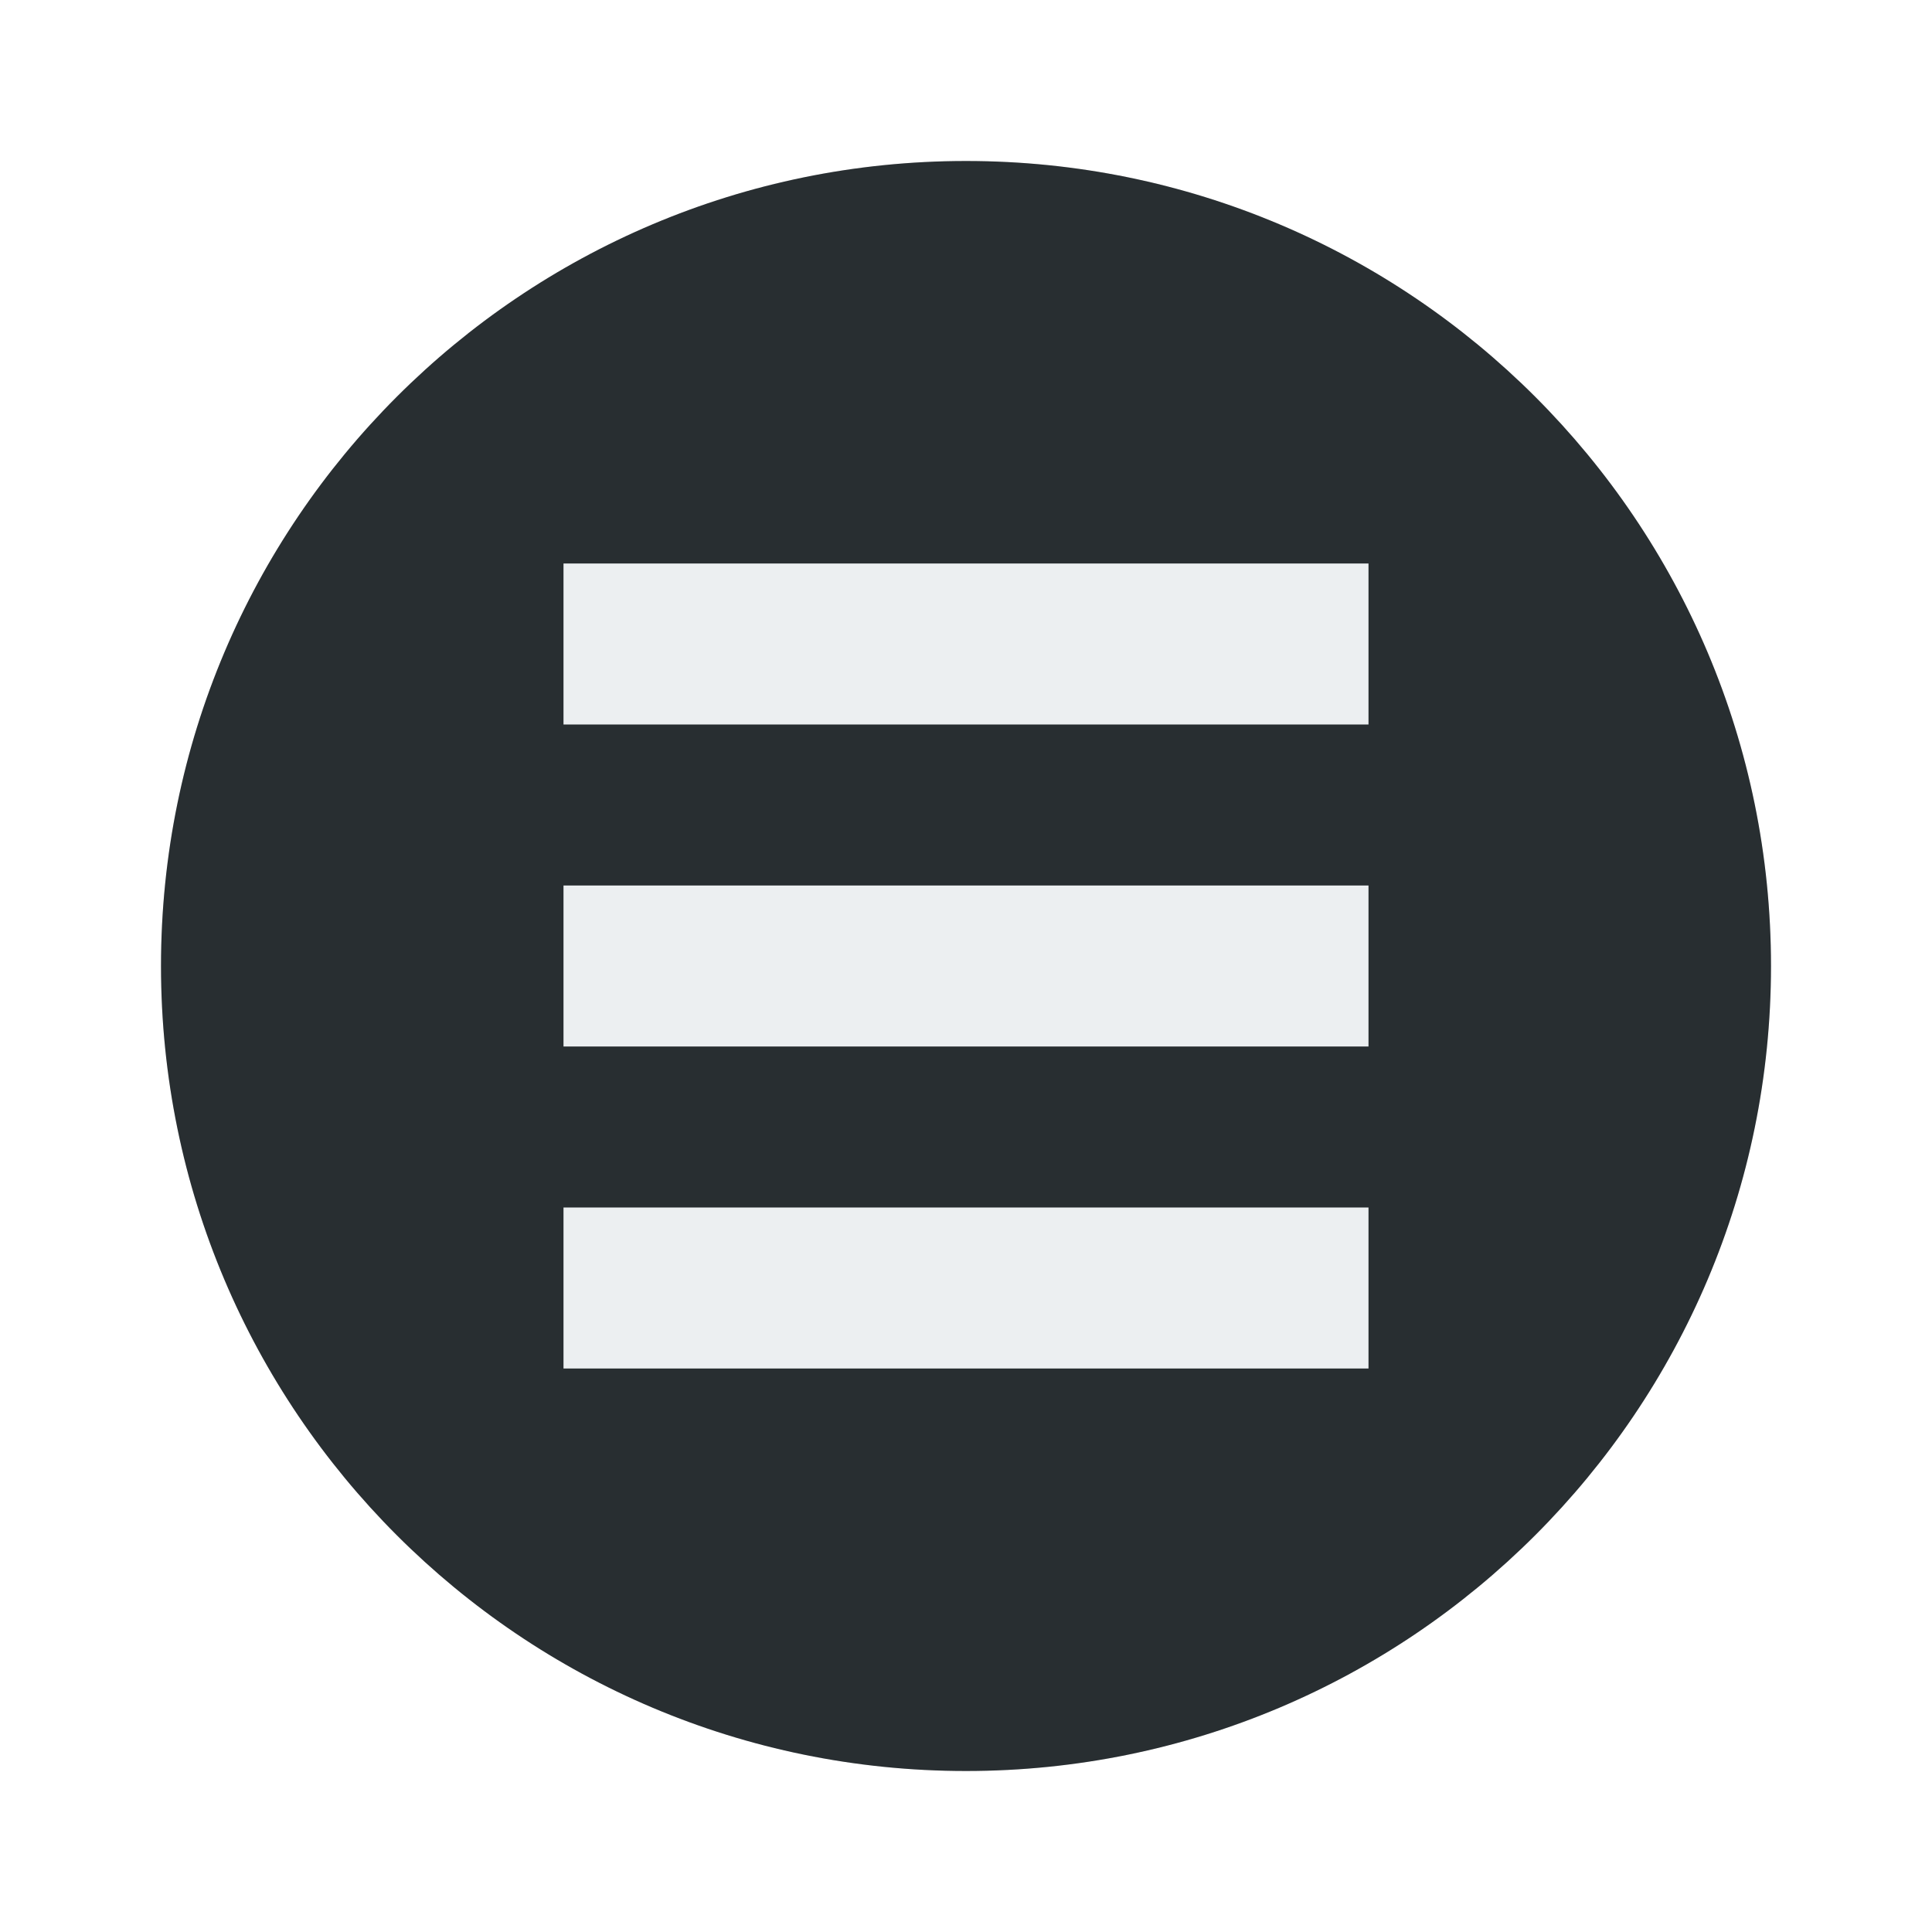
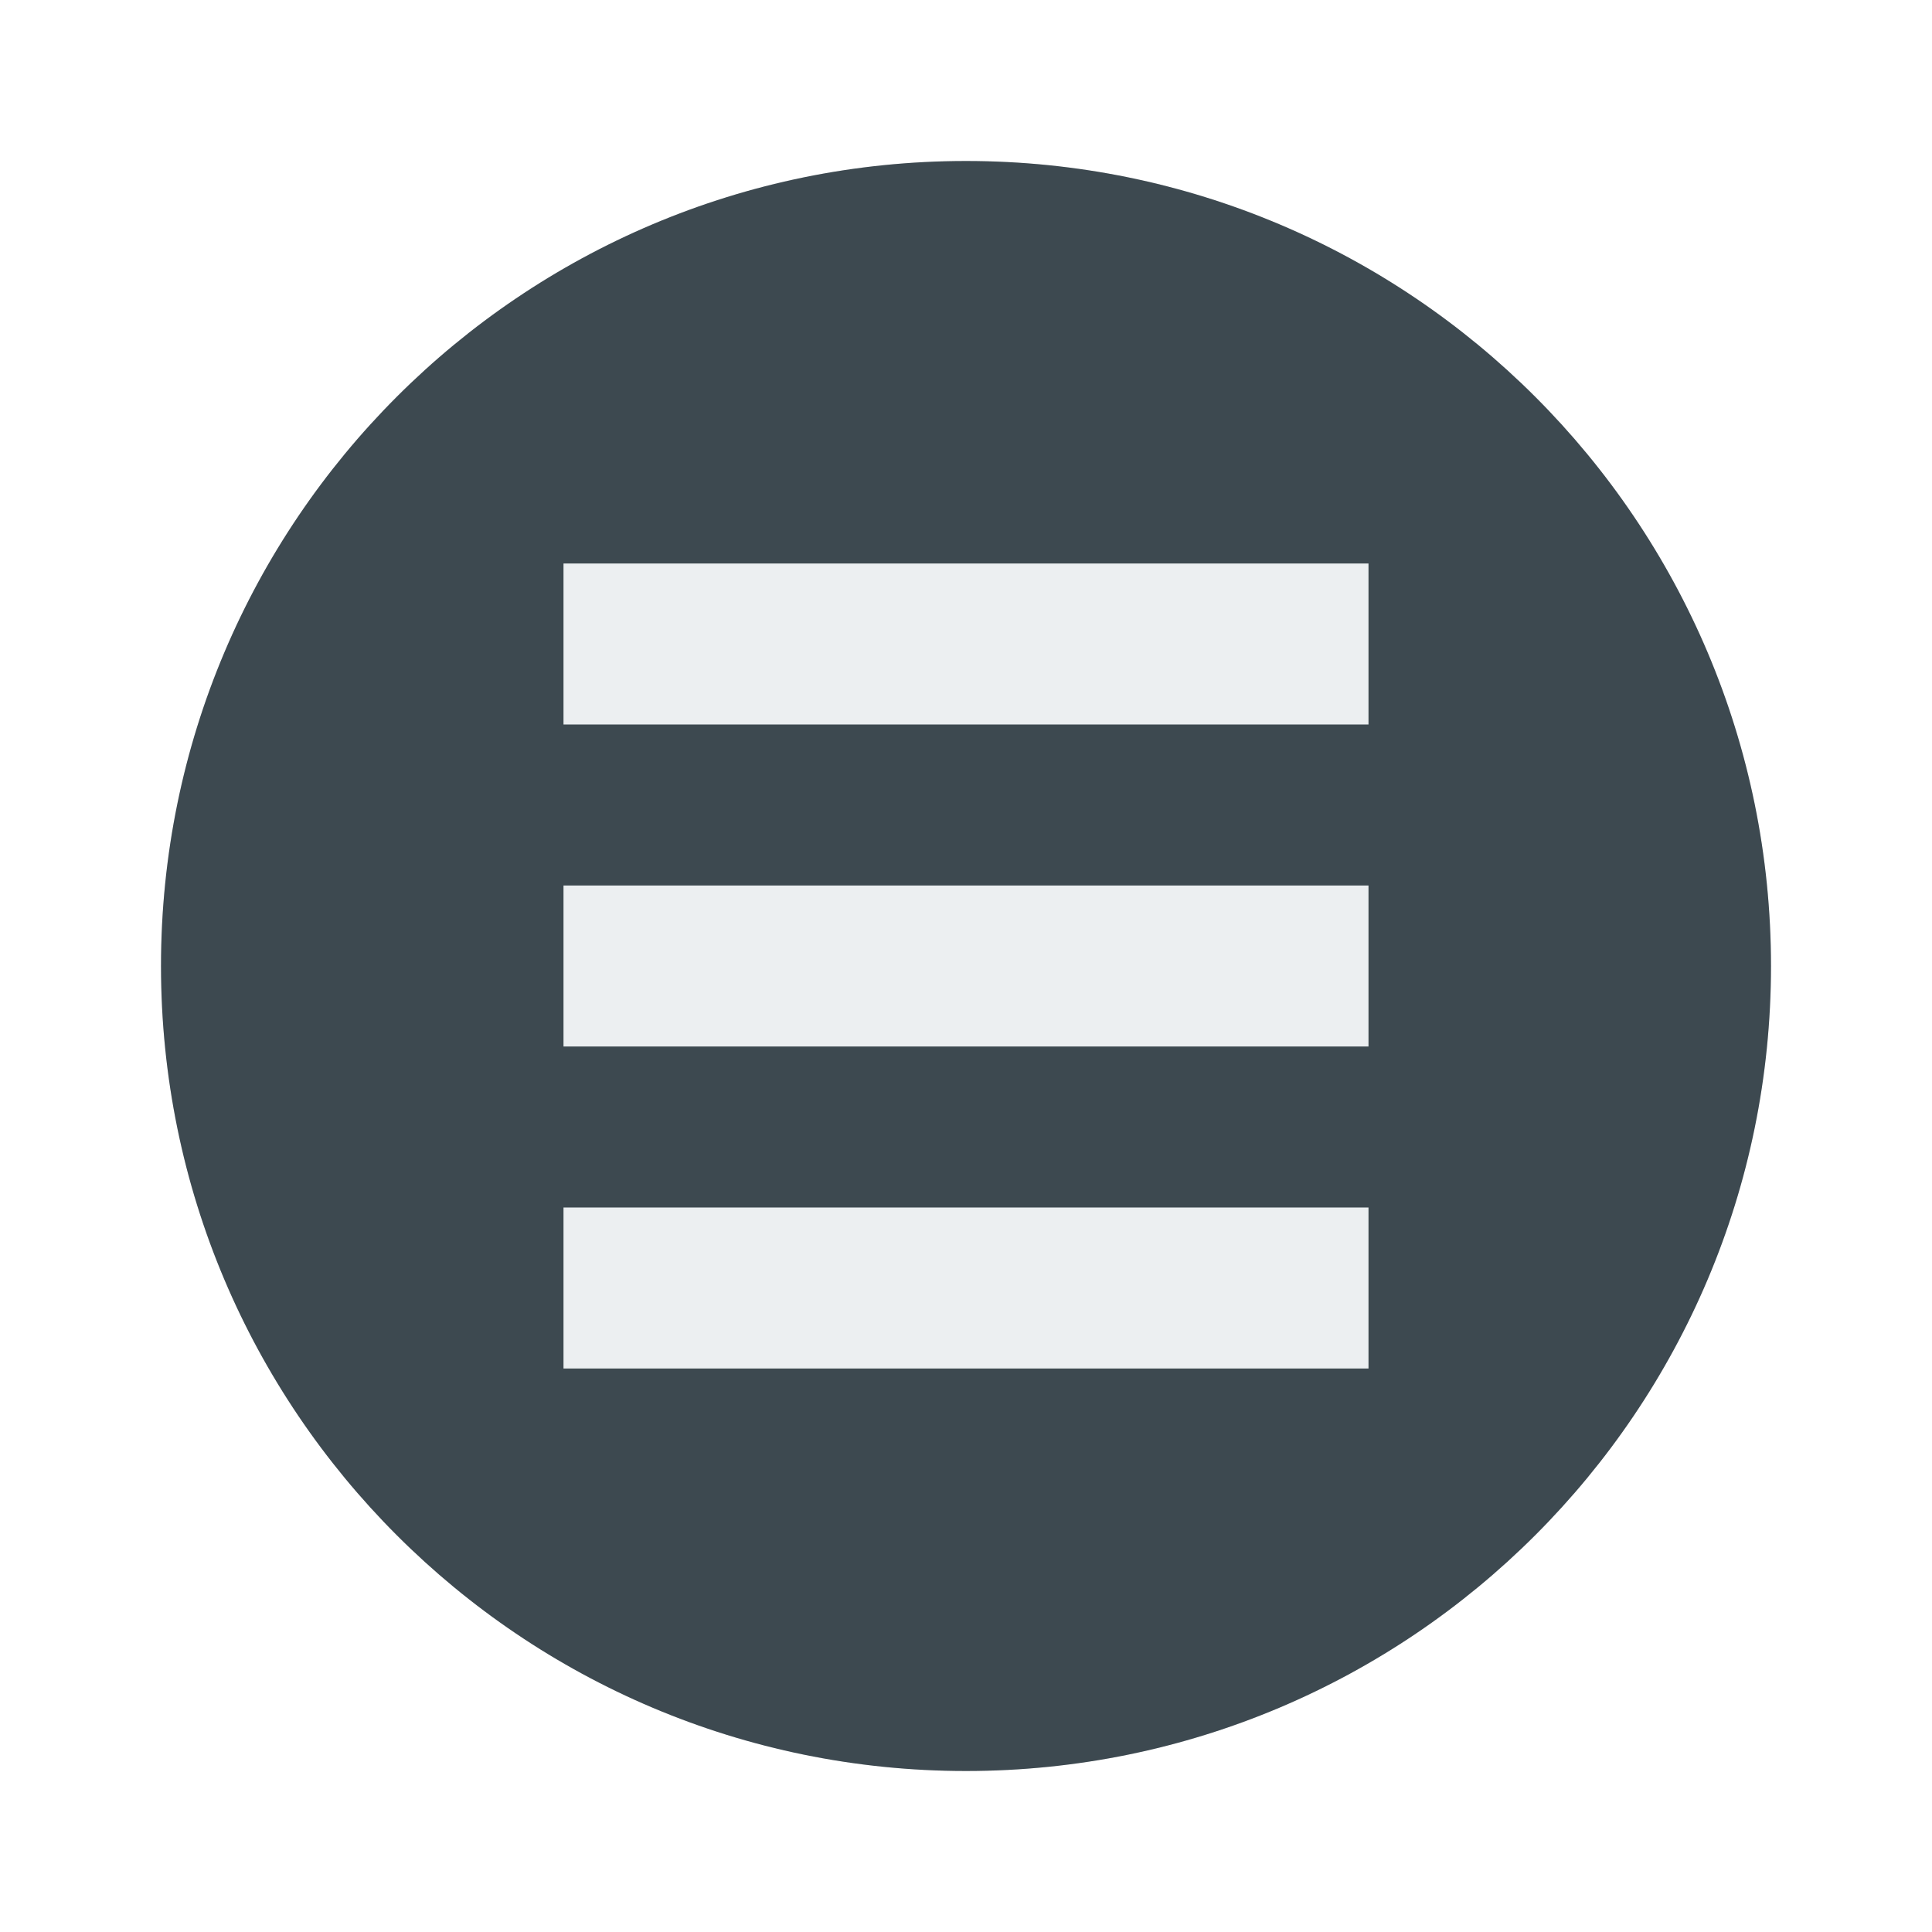
<svg xmlns="http://www.w3.org/2000/svg" width="24" height="24" viewBox="0 0 24 24" id="svg4747" version="1.1">
  <defs id="defs4749" />
  <g id="layer1" transform="translate(0,-1028.362)">
-     <circle style="opacity:1;fill:#13191c;fill-opacity:1;fill-rule:evenodd;stroke:none;stroke-width:2;stroke-linecap:butt;stroke-linejoin:round;stroke-miterlimit:4;stroke-dasharray:none;stroke-dashoffset:478.437;stroke-opacity:1" id="path4134" cx="12" cy="1040.362" r="10" />
+     <circle style="opacity:1;fill:#2a373e;fill-opacity:1;fill-rule:evenodd;stroke:none;stroke-width:2;stroke-linecap:butt;stroke-linejoin:round;stroke-miterlimit:4;stroke-dasharray:none;stroke-dashoffset:478.437;stroke-opacity:1" id="path4134" cx="12" cy="1040.362" r="10" />
    <circle style="opacity:1;fill:#eceff1;fill-opacity:0.1;fill-rule:evenodd;stroke:none;stroke-width:9.605;stroke-linecap:butt;stroke-linejoin:round;stroke-miterlimit:4;stroke-dasharray:none;stroke-dashoffset:478.437;stroke-opacity:0.75" id="path5326" cx="12" cy="1040.362" r="10" />
    <rect style="opacity:1;fill:#eceff1;fill-opacity:1;fill-rule:evenodd;stroke:none;stroke-width:0;stroke-linecap:square;stroke-linejoin:round;stroke-miterlimit:4;stroke-dasharray:none;stroke-dashoffset:478.437;stroke-opacity:0.4" id="rect4737-7" width="10" height="2" x="7" y="1043.362" />
    <rect style="opacity:1;fill:#eceff1;fill-opacity:1;fill-rule:evenodd;stroke:none;stroke-width:0;stroke-linecap:square;stroke-linejoin:round;stroke-miterlimit:4;stroke-dasharray:none;stroke-dashoffset:478.437;stroke-opacity:0.4" id="rect4737-7-8" width="10" height="2" x="7" y="1039.362" />
    <rect style="opacity:1;fill:#eceff1;fill-opacity:1;fill-rule:evenodd;stroke:none;stroke-width:0;stroke-linecap:square;stroke-linejoin:round;stroke-miterlimit:4;stroke-dasharray:none;stroke-dashoffset:478.437;stroke-opacity:0.4" id="rect4737-7-8-1" width="10" height="2" x="7" y="1035.362" />
  </g>
</svg>
